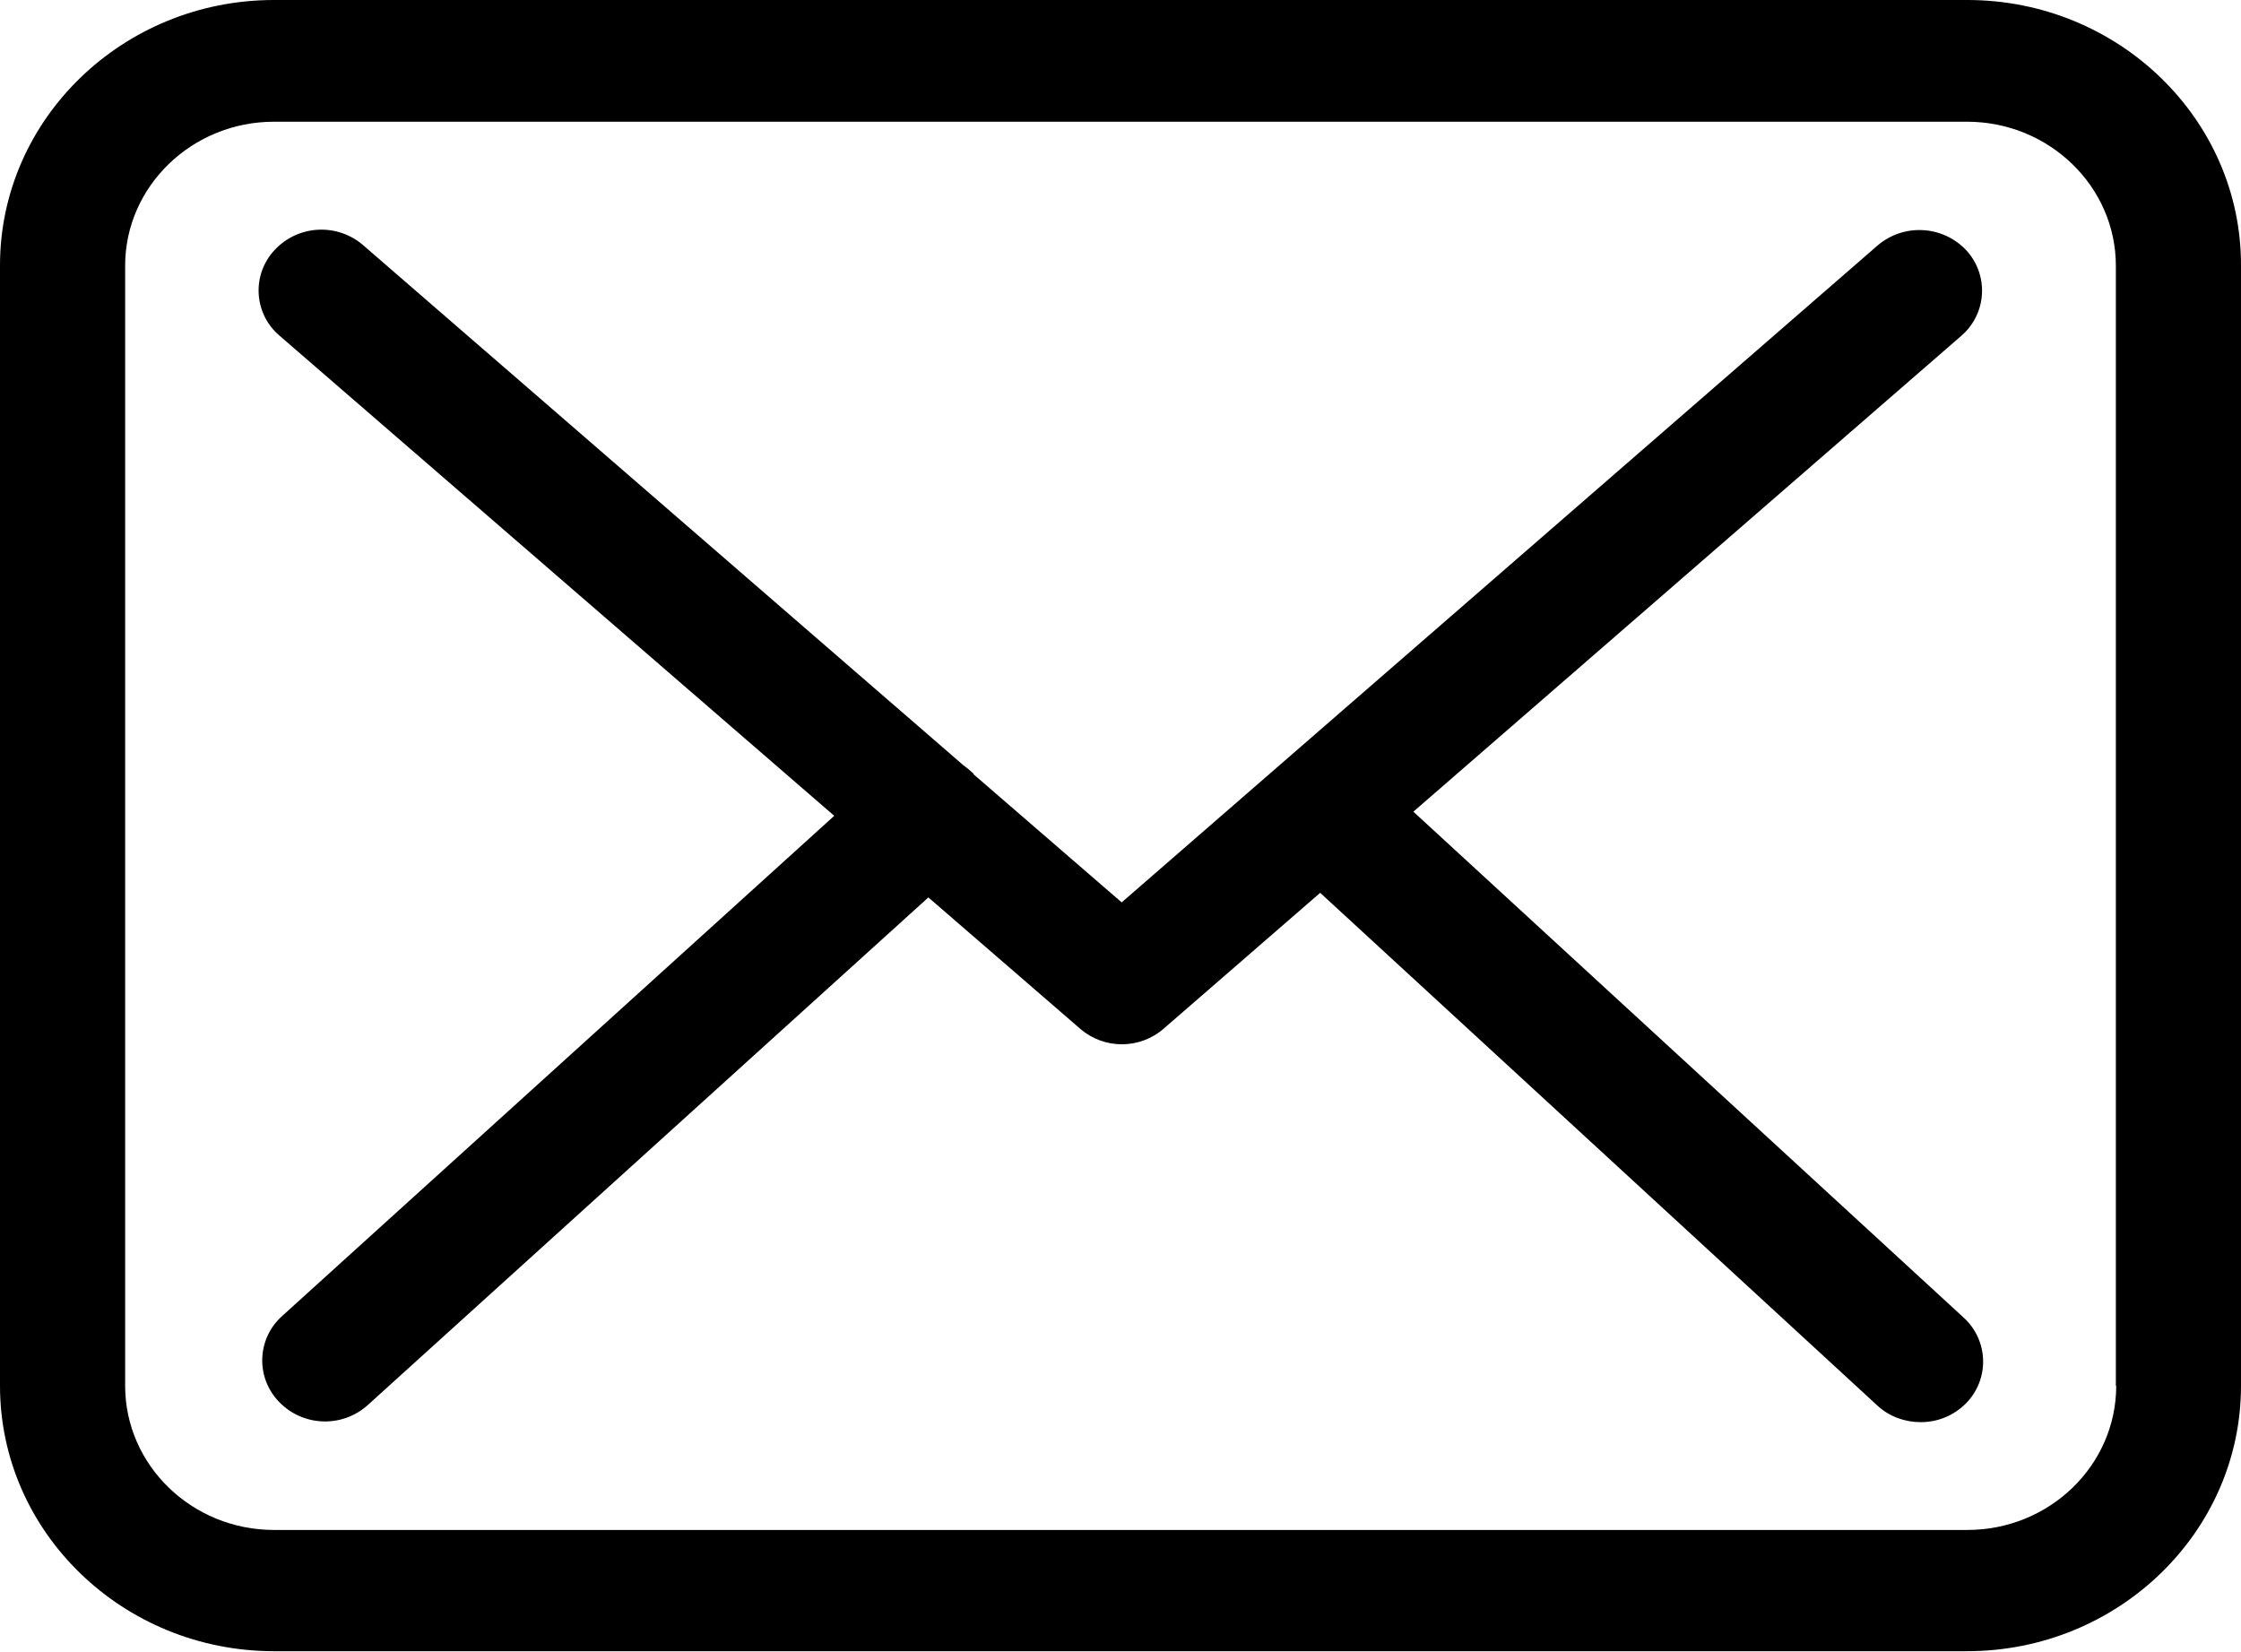
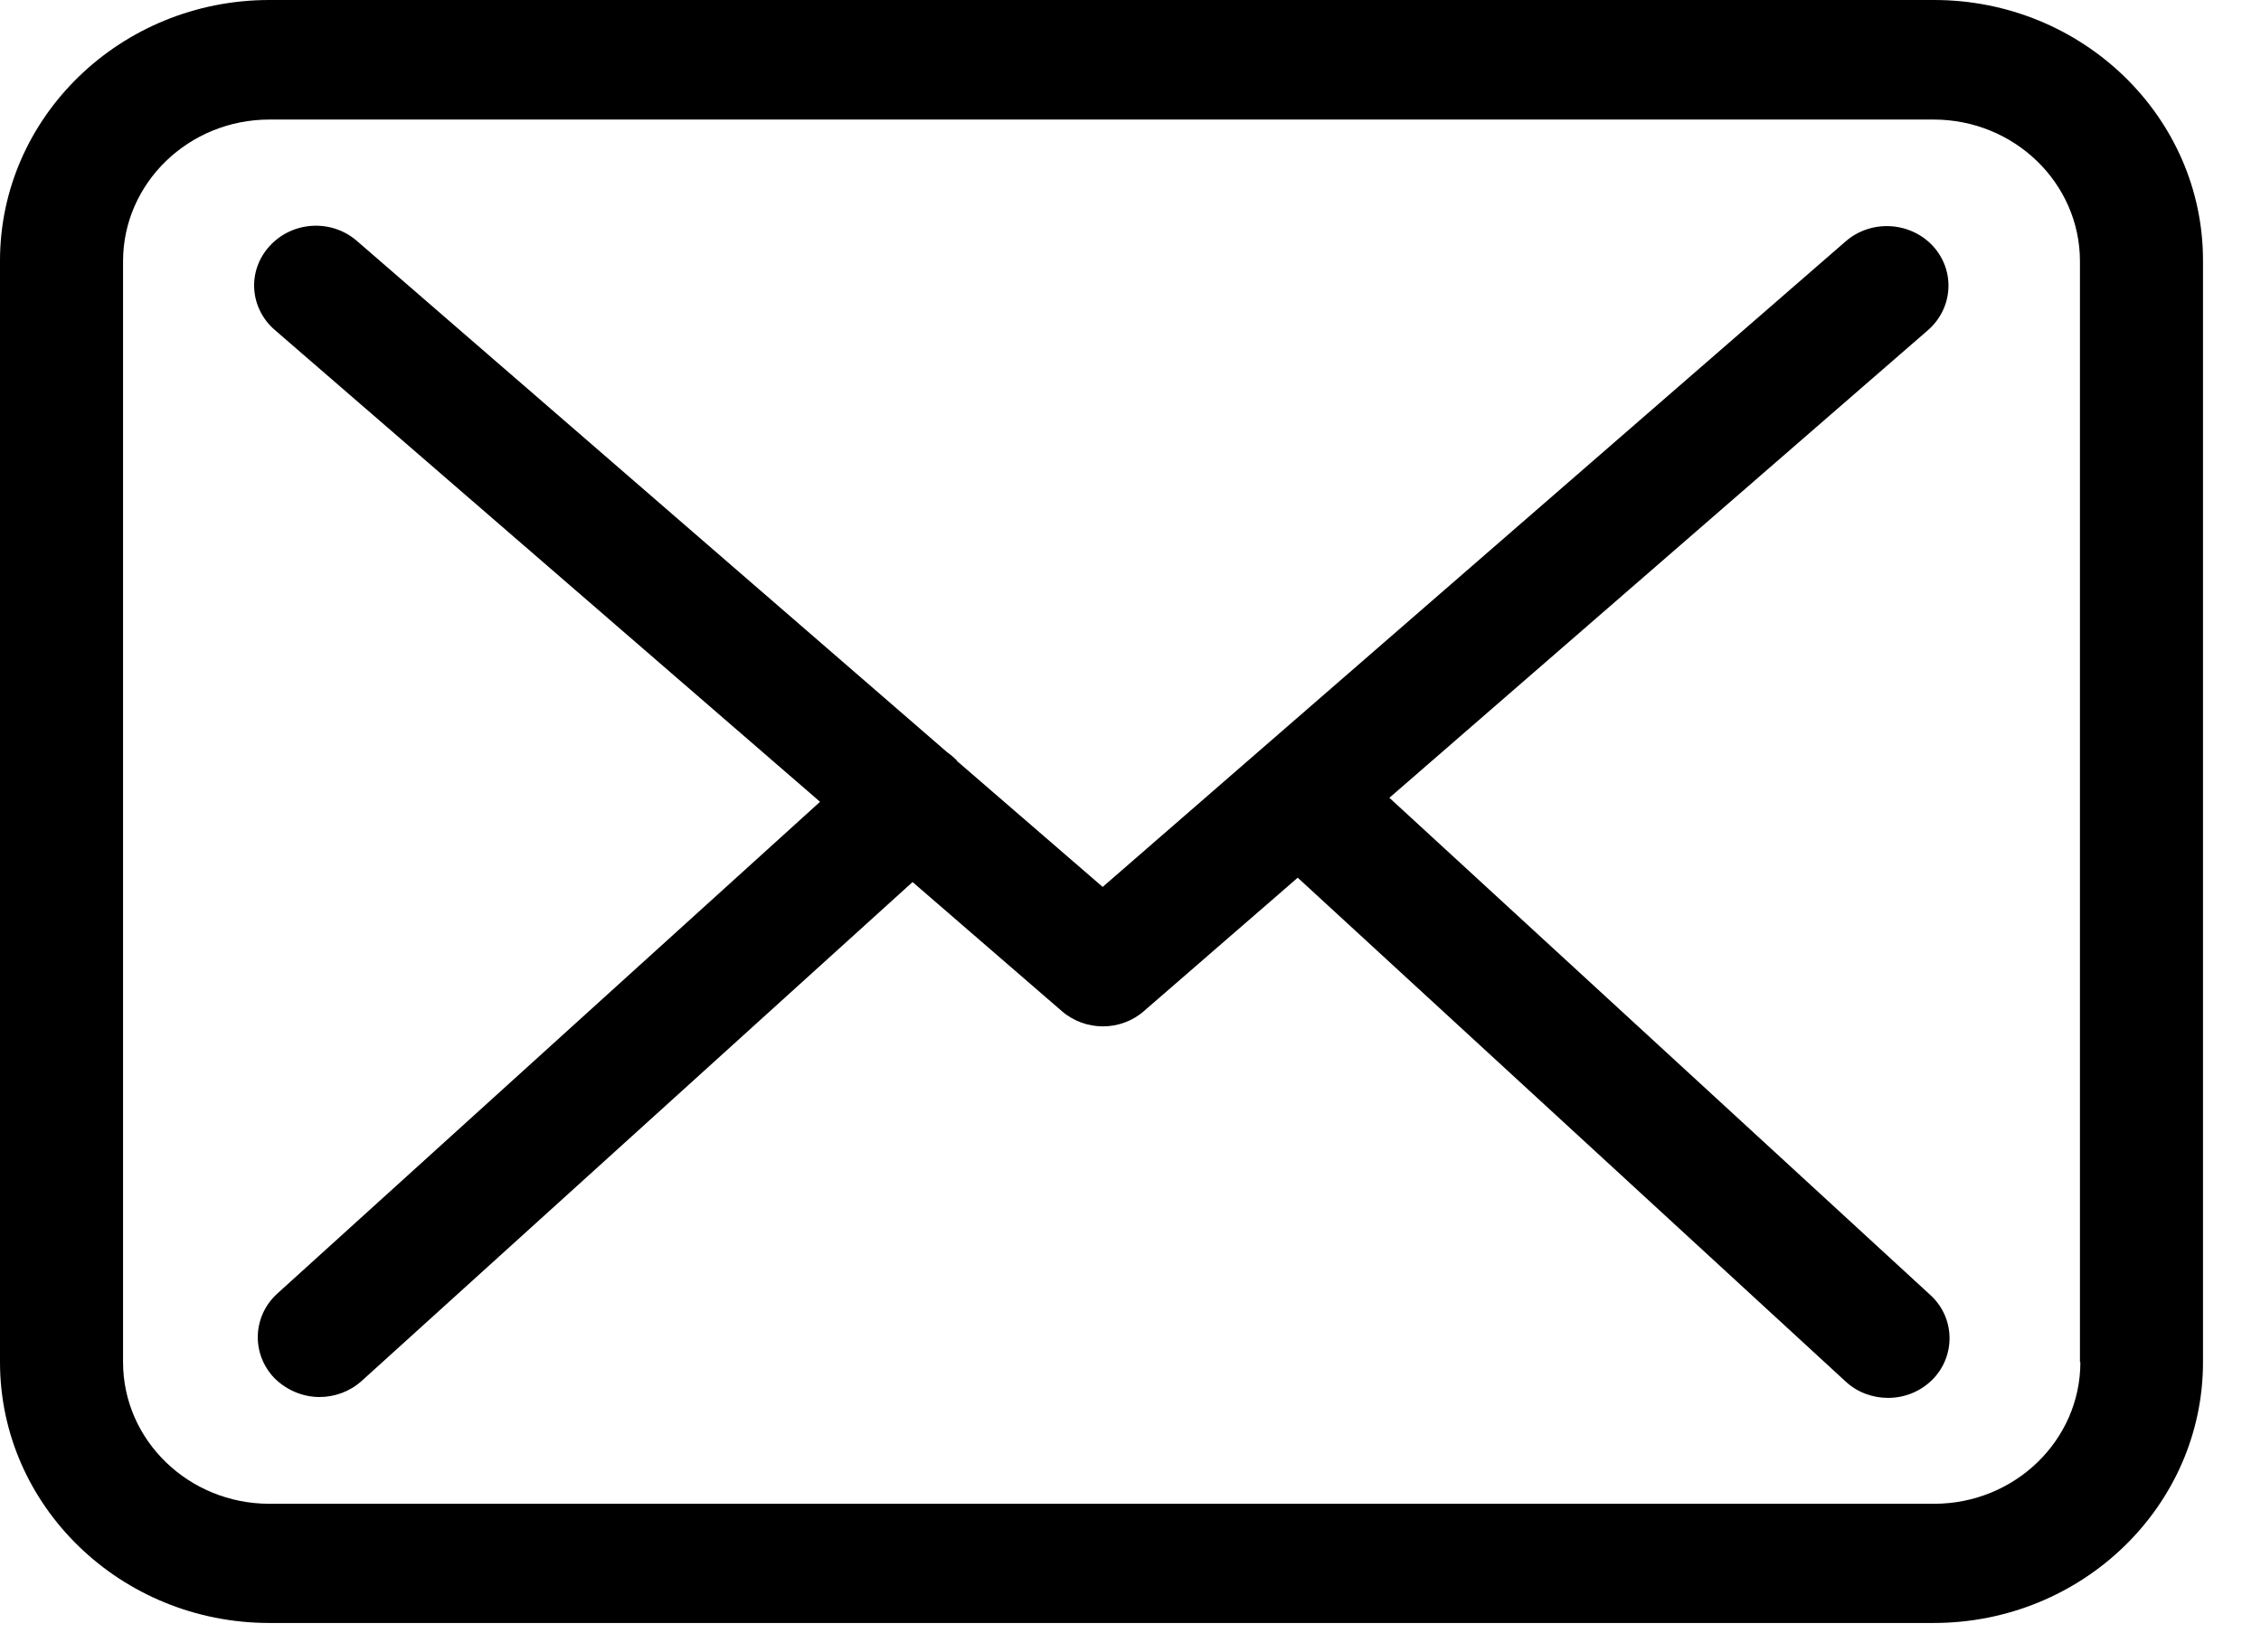
- <svg xmlns="http://www.w3.org/2000/svg" width="19" height="14" fill="none">
-   <path d="M16.68 0H2.323C1.042 0 0 1.009 0 2.25v9.5C0 12.991 1.042 14 2.323 14h14.354C17.958 14 19 12.991 19 11.75V2.253C19.004 1.013 17.962 0 16.68 0zm1.262 11.75c0 .674-.566 1.222-1.262 1.222H2.323c-.695 0-1.262-.548-1.262-1.222V2.253c0-.673.567-1.221 1.262-1.221h14.354c.695 0 1.262.548 1.262 1.221v9.497h.003z" fill="currentColor" />
-   <path d="M11.983 6.882l4.646-4.035a.505.505 0 00.04-.727.546.546 0 00-.751-.038L9.51 7.651 8.26 6.57c-.004-.004-.008-.008-.008-.012a.78.78 0 00-.087-.072L3.078 2.078a.542.542 0 00-.75.042.502.502 0 00.043.727l4.702 4.07L2.39 11.16a.504.504 0 00-.023.727.541.541 0 00.75.027l4.754-4.305L9.16 8.724a.54.54 0 00.708-.004l1.325-1.15 4.725 4.348c.102.095.236.14.366.14a.537.537 0 00.385-.16.504.504 0 00-.02-.726l-4.666-4.29z" fill="currentColor" />
+ <svg xmlns="http://www.w3.org/2000/svg" width="26" height="19" viewBox="0 0 26 19" fill="none">
+   <path d="M22.241 0H3.098C1.389 0 0 1.345 0 2.999V15.667C0 17.322 1.389 18.667 3.098 18.667H22.235C23.944 18.667 25.333 17.322 25.333 15.667V3.005C25.339 1.35 23.95 0 22.241 0ZM23.923 15.667C23.923 16.566 23.169 17.296 22.241 17.296H3.098C2.17 17.296 1.415 16.566 1.415 15.667V3.005C1.415 2.106 2.17 1.375 3.098 1.375H22.235C23.163 1.375 23.918 2.106 23.918 3.005V15.667H23.923Z" fill="currentColor" />
+   <path d="M15.977 9.176L22.172 3.796C22.461 3.542 22.487 3.111 22.225 2.827C21.963 2.548 21.517 2.522 21.224 2.776L12.68 10.201L11.013 8.76C11.008 8.755 11.002 8.75 11.002 8.745C10.966 8.709 10.929 8.679 10.887 8.648L4.104 2.771C3.811 2.517 3.365 2.543 3.103 2.827C2.841 3.111 2.867 3.542 3.161 3.796L9.43 9.222L3.187 14.88C2.904 15.139 2.888 15.571 3.155 15.85C3.297 15.992 3.486 16.068 3.674 16.068C3.847 16.068 4.02 16.007 4.157 15.885L10.494 10.145L12.213 11.632C12.35 11.749 12.517 11.805 12.685 11.805C12.853 11.805 13.026 11.744 13.157 11.627L14.923 10.095L21.224 15.89C21.36 16.017 21.538 16.078 21.711 16.078C21.9 16.078 22.083 16.007 22.225 15.865C22.492 15.591 22.482 15.155 22.199 14.896L15.977 9.176Z" fill="currentColor" />
</svg>
